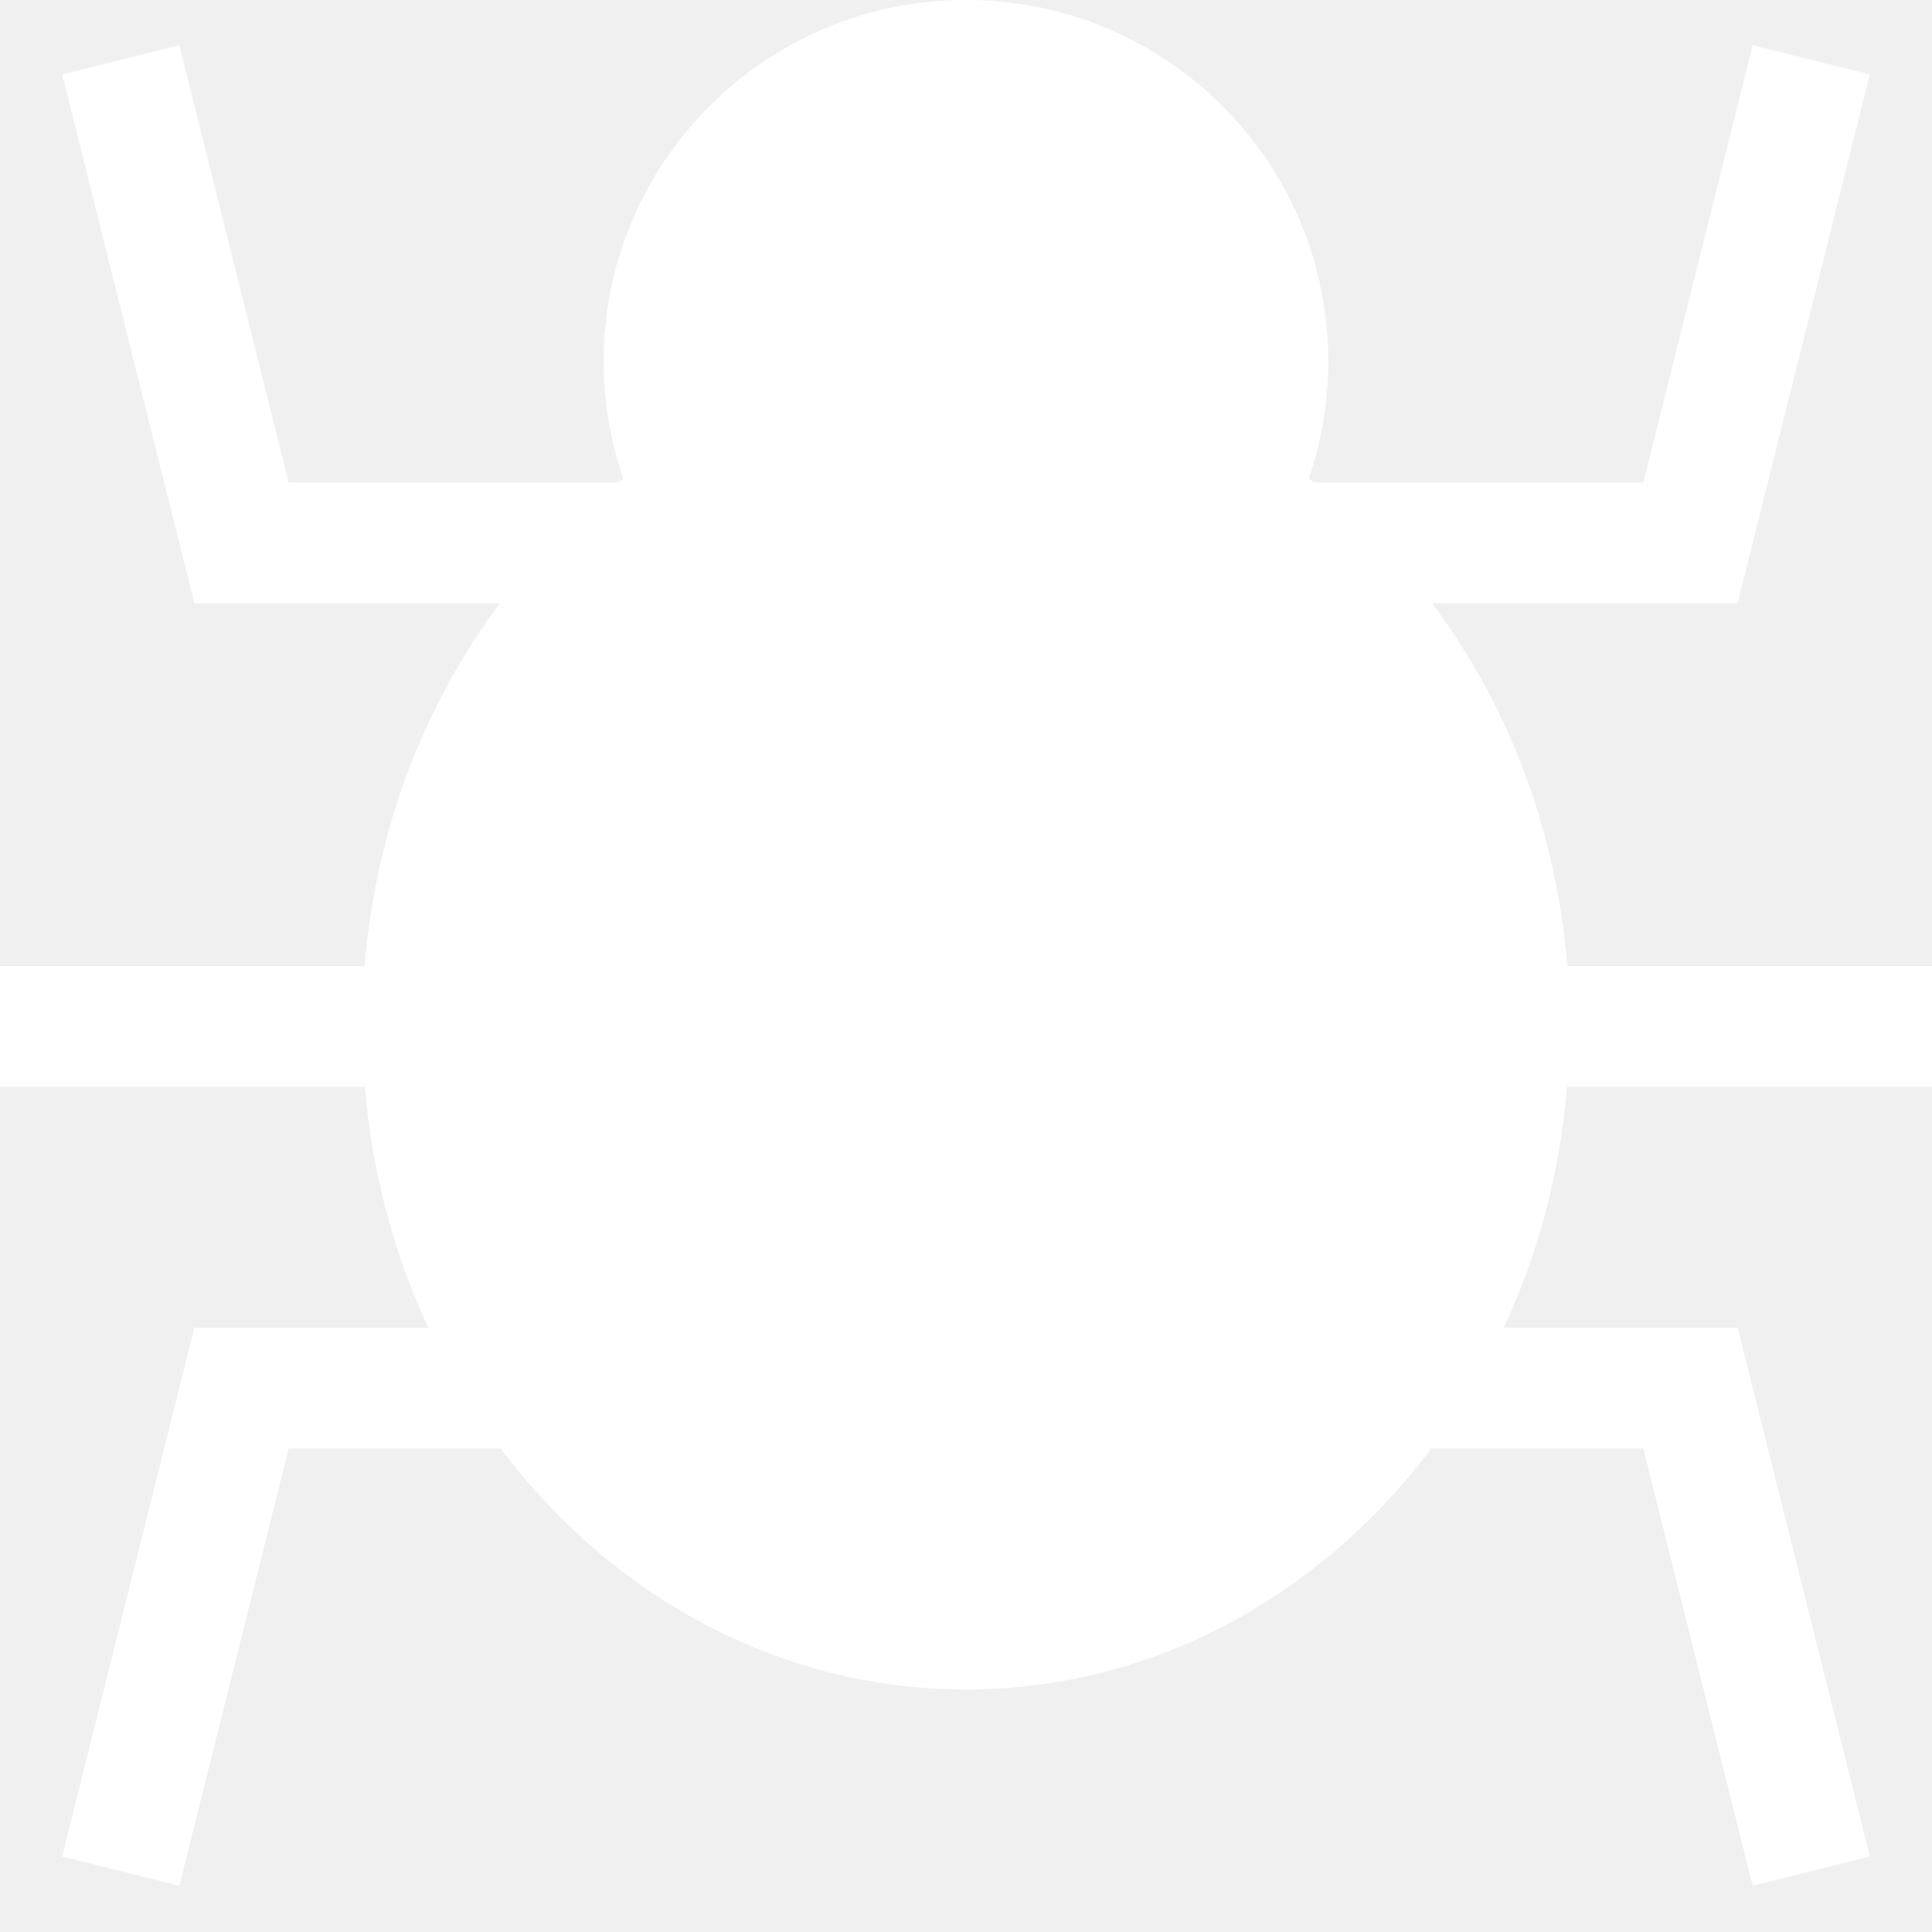
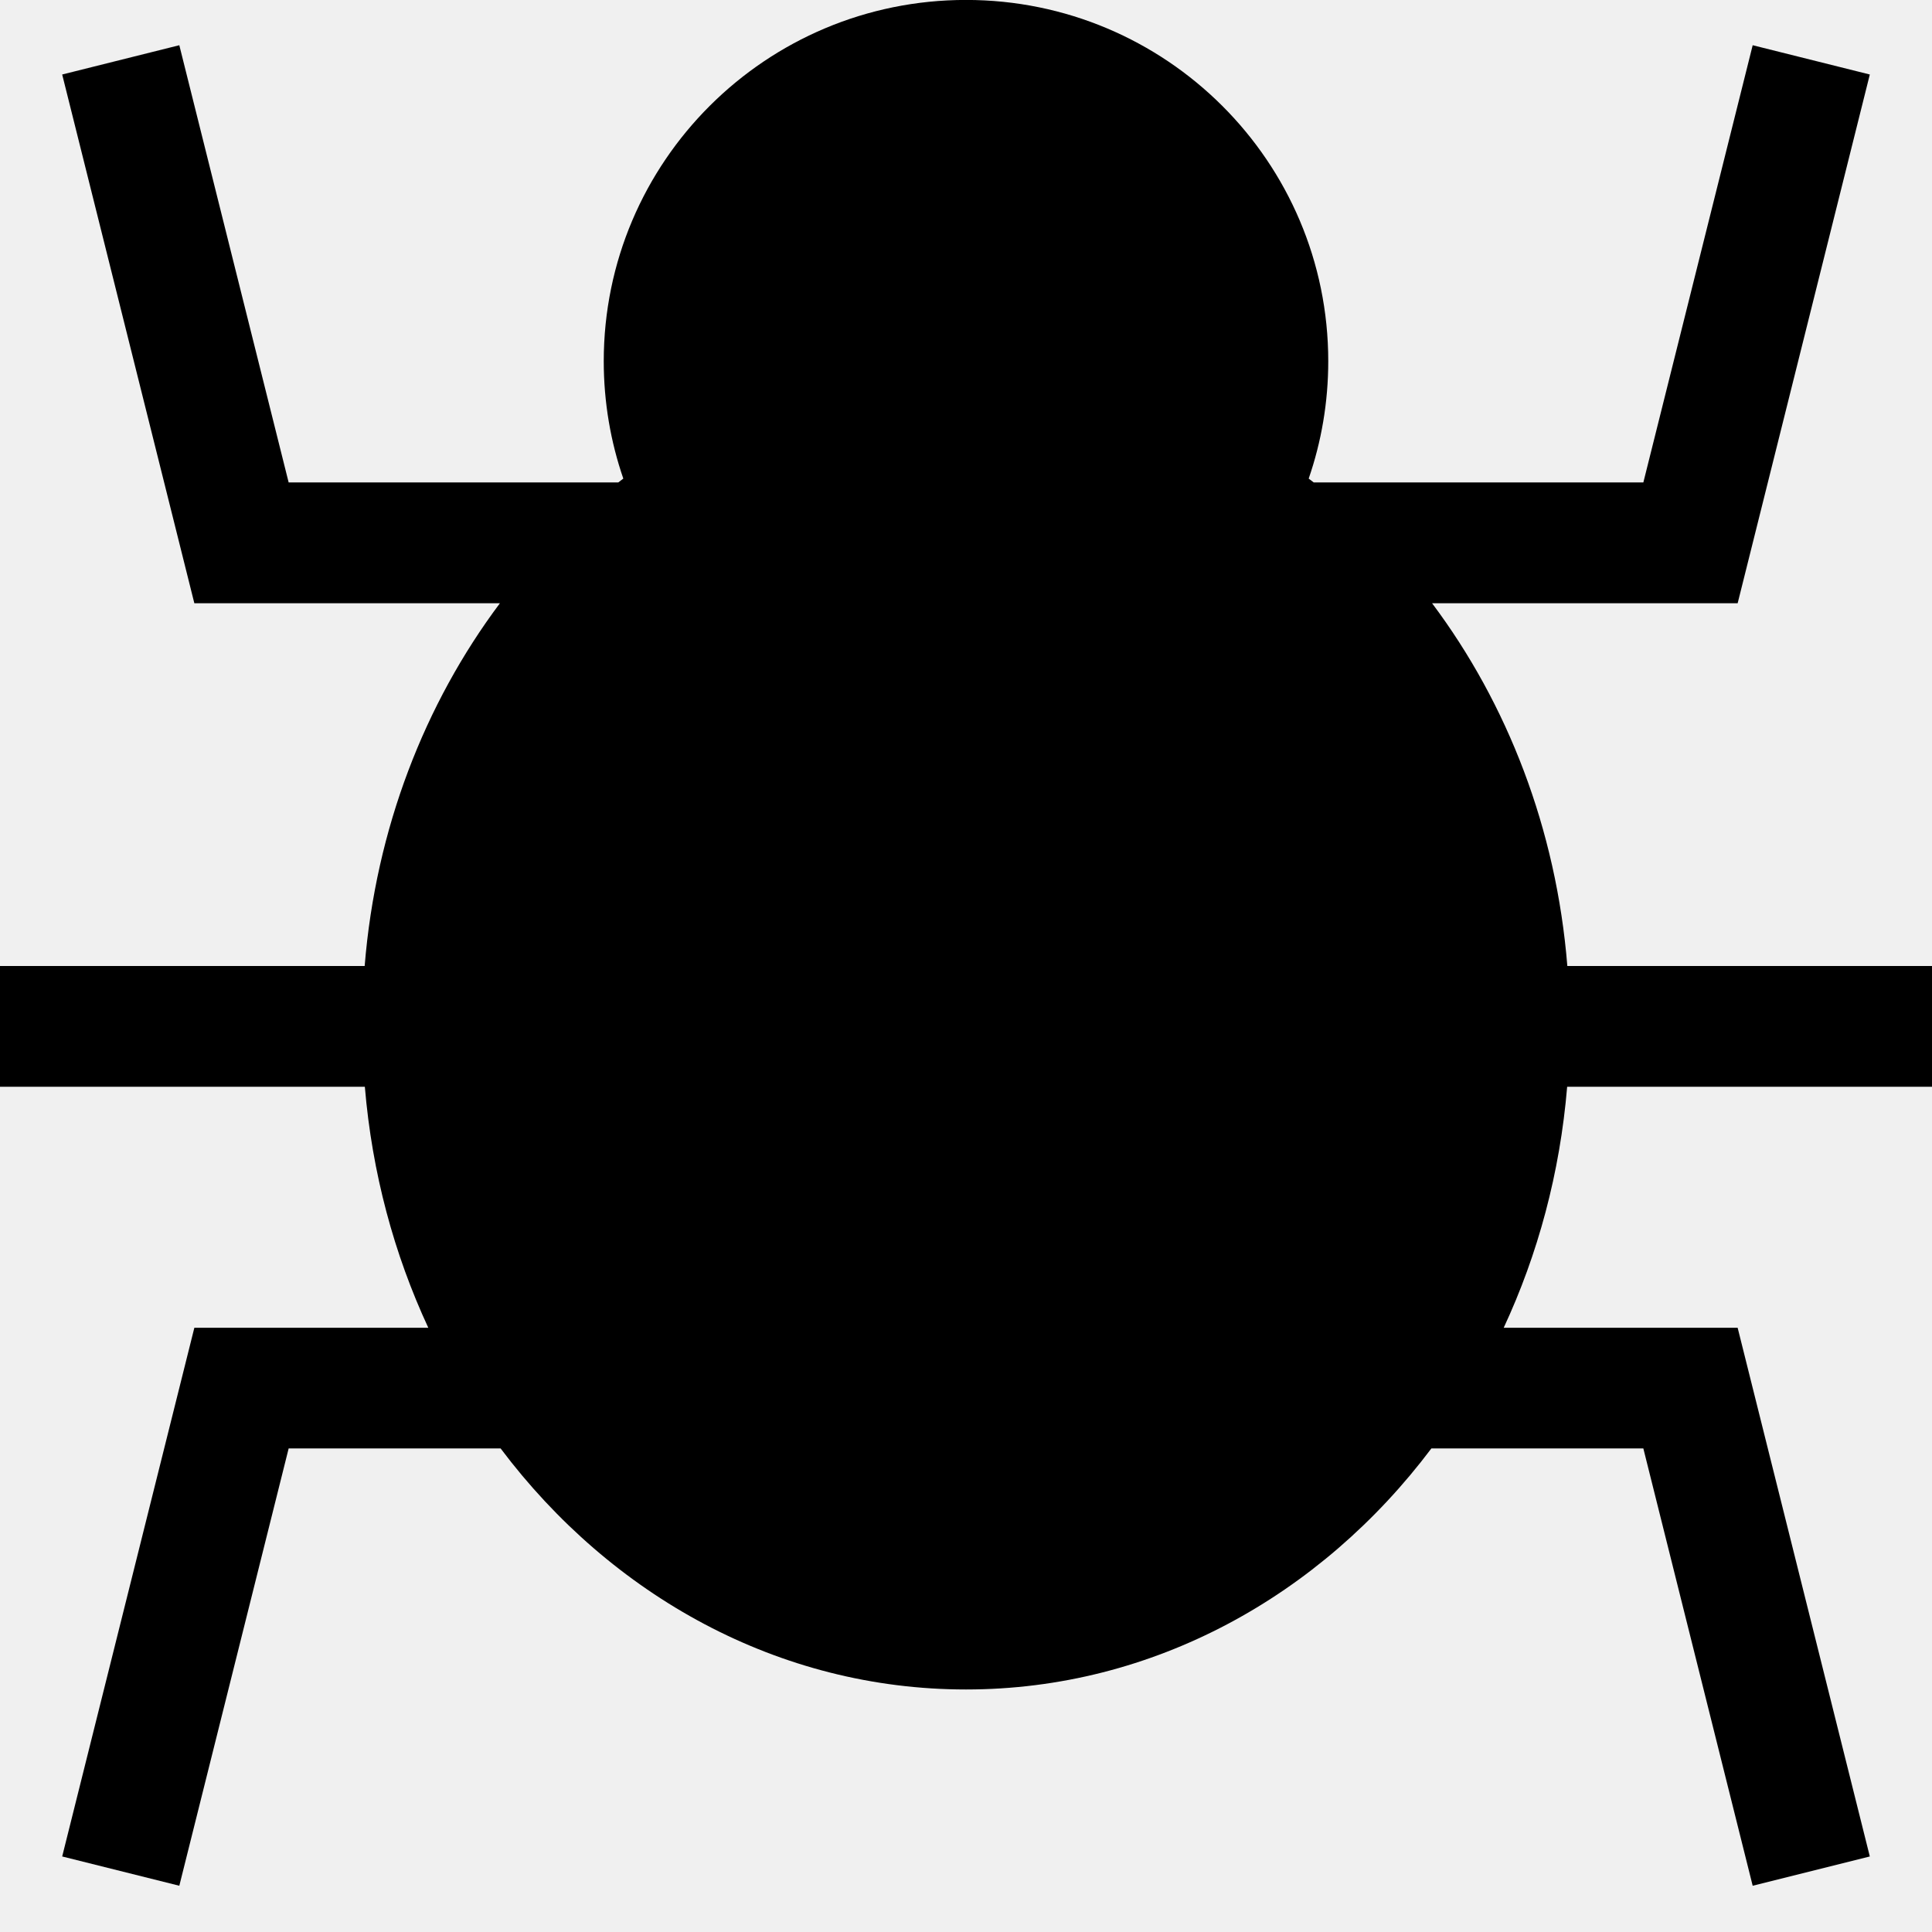
<svg xmlns="http://www.w3.org/2000/svg" version="1.1" width="32" height="32" viewBox="0 0 32 32">
-   <g id="icomoon-ignore">
-     <line stroke-width="1" x1="" y1="" x2="" y2="" stroke="#449FDB" opacity="" />
-   </g>
-   <path d="M32 18v-2h-6.040c-0.183-2.271-0.993-4.345-2.24-6.008h5.061l2.189-8.758-1.94-0.485-1.811 7.242h-5.459c-0.028-0.022-0.056-0.043-0.084-0.064 0.21-0.609 0.324-1.263 0.324-1.944 0-3.305-2.686-5.984-6-5.984s-6 2.679-6 5.984c0 0.68 0.114 1.334 0.324 1.944-0.028 0.021-0.056 0.043-0.084 0.064h-5.459l-1.811-7.242-1.94 0.485 2.189 8.758h5.061c-1.246 1.663-2.056 3.736-2.24 6.008h-6.040v2h6.043c0.119 1.427 0.485 2.775 1.051 3.992h-3.875l-2.189 8.757 1.94 0.485 1.811-7.243h3.511c1.834 2.439 4.606 3.992 7.708 3.992s5.874-1.554 7.708-3.992h3.511l1.811 7.243 1.94-0.485-2.189-8.757h-3.875c0.567-1.217 0.932-2.565 1.051-3.992h6.043z" fill="#ffffff" />
+   <path d="M32 18v-2h-6.040c-0.183-2.271-0.993-4.345-2.24-6.008h5.061l2.189-8.758-1.94-0.485-1.811 7.242h-5.459c-0.028-0.022-0.056-0.043-0.084-0.064 0.21-0.609 0.324-1.263 0.324-1.944 0-3.305-2.686-5.984-6-5.984s-6 2.679-6 5.984c0 0.68 0.114 1.334 0.324 1.944-0.028 0.021-0.056 0.043-0.084 0.064h-5.459l-1.811-7.242-1.94 0.485 2.189 8.758h5.061c-1.246 1.663-2.056 3.736-2.24 6.008h-6.040v2h6.043c0.119 1.427 0.485 2.775 1.051 3.992h-3.875l-2.189 8.757 1.94 0.485 1.811-7.243h3.511c1.834 2.439 4.606 3.992 7.708 3.992s5.874-1.554 7.708-3.992h3.511l1.811 7.243 1.94-0.485-2.189-8.757h-3.875c0.567-1.217 0.932-2.565 1.051-3.992h6.043z" />
</svg>
